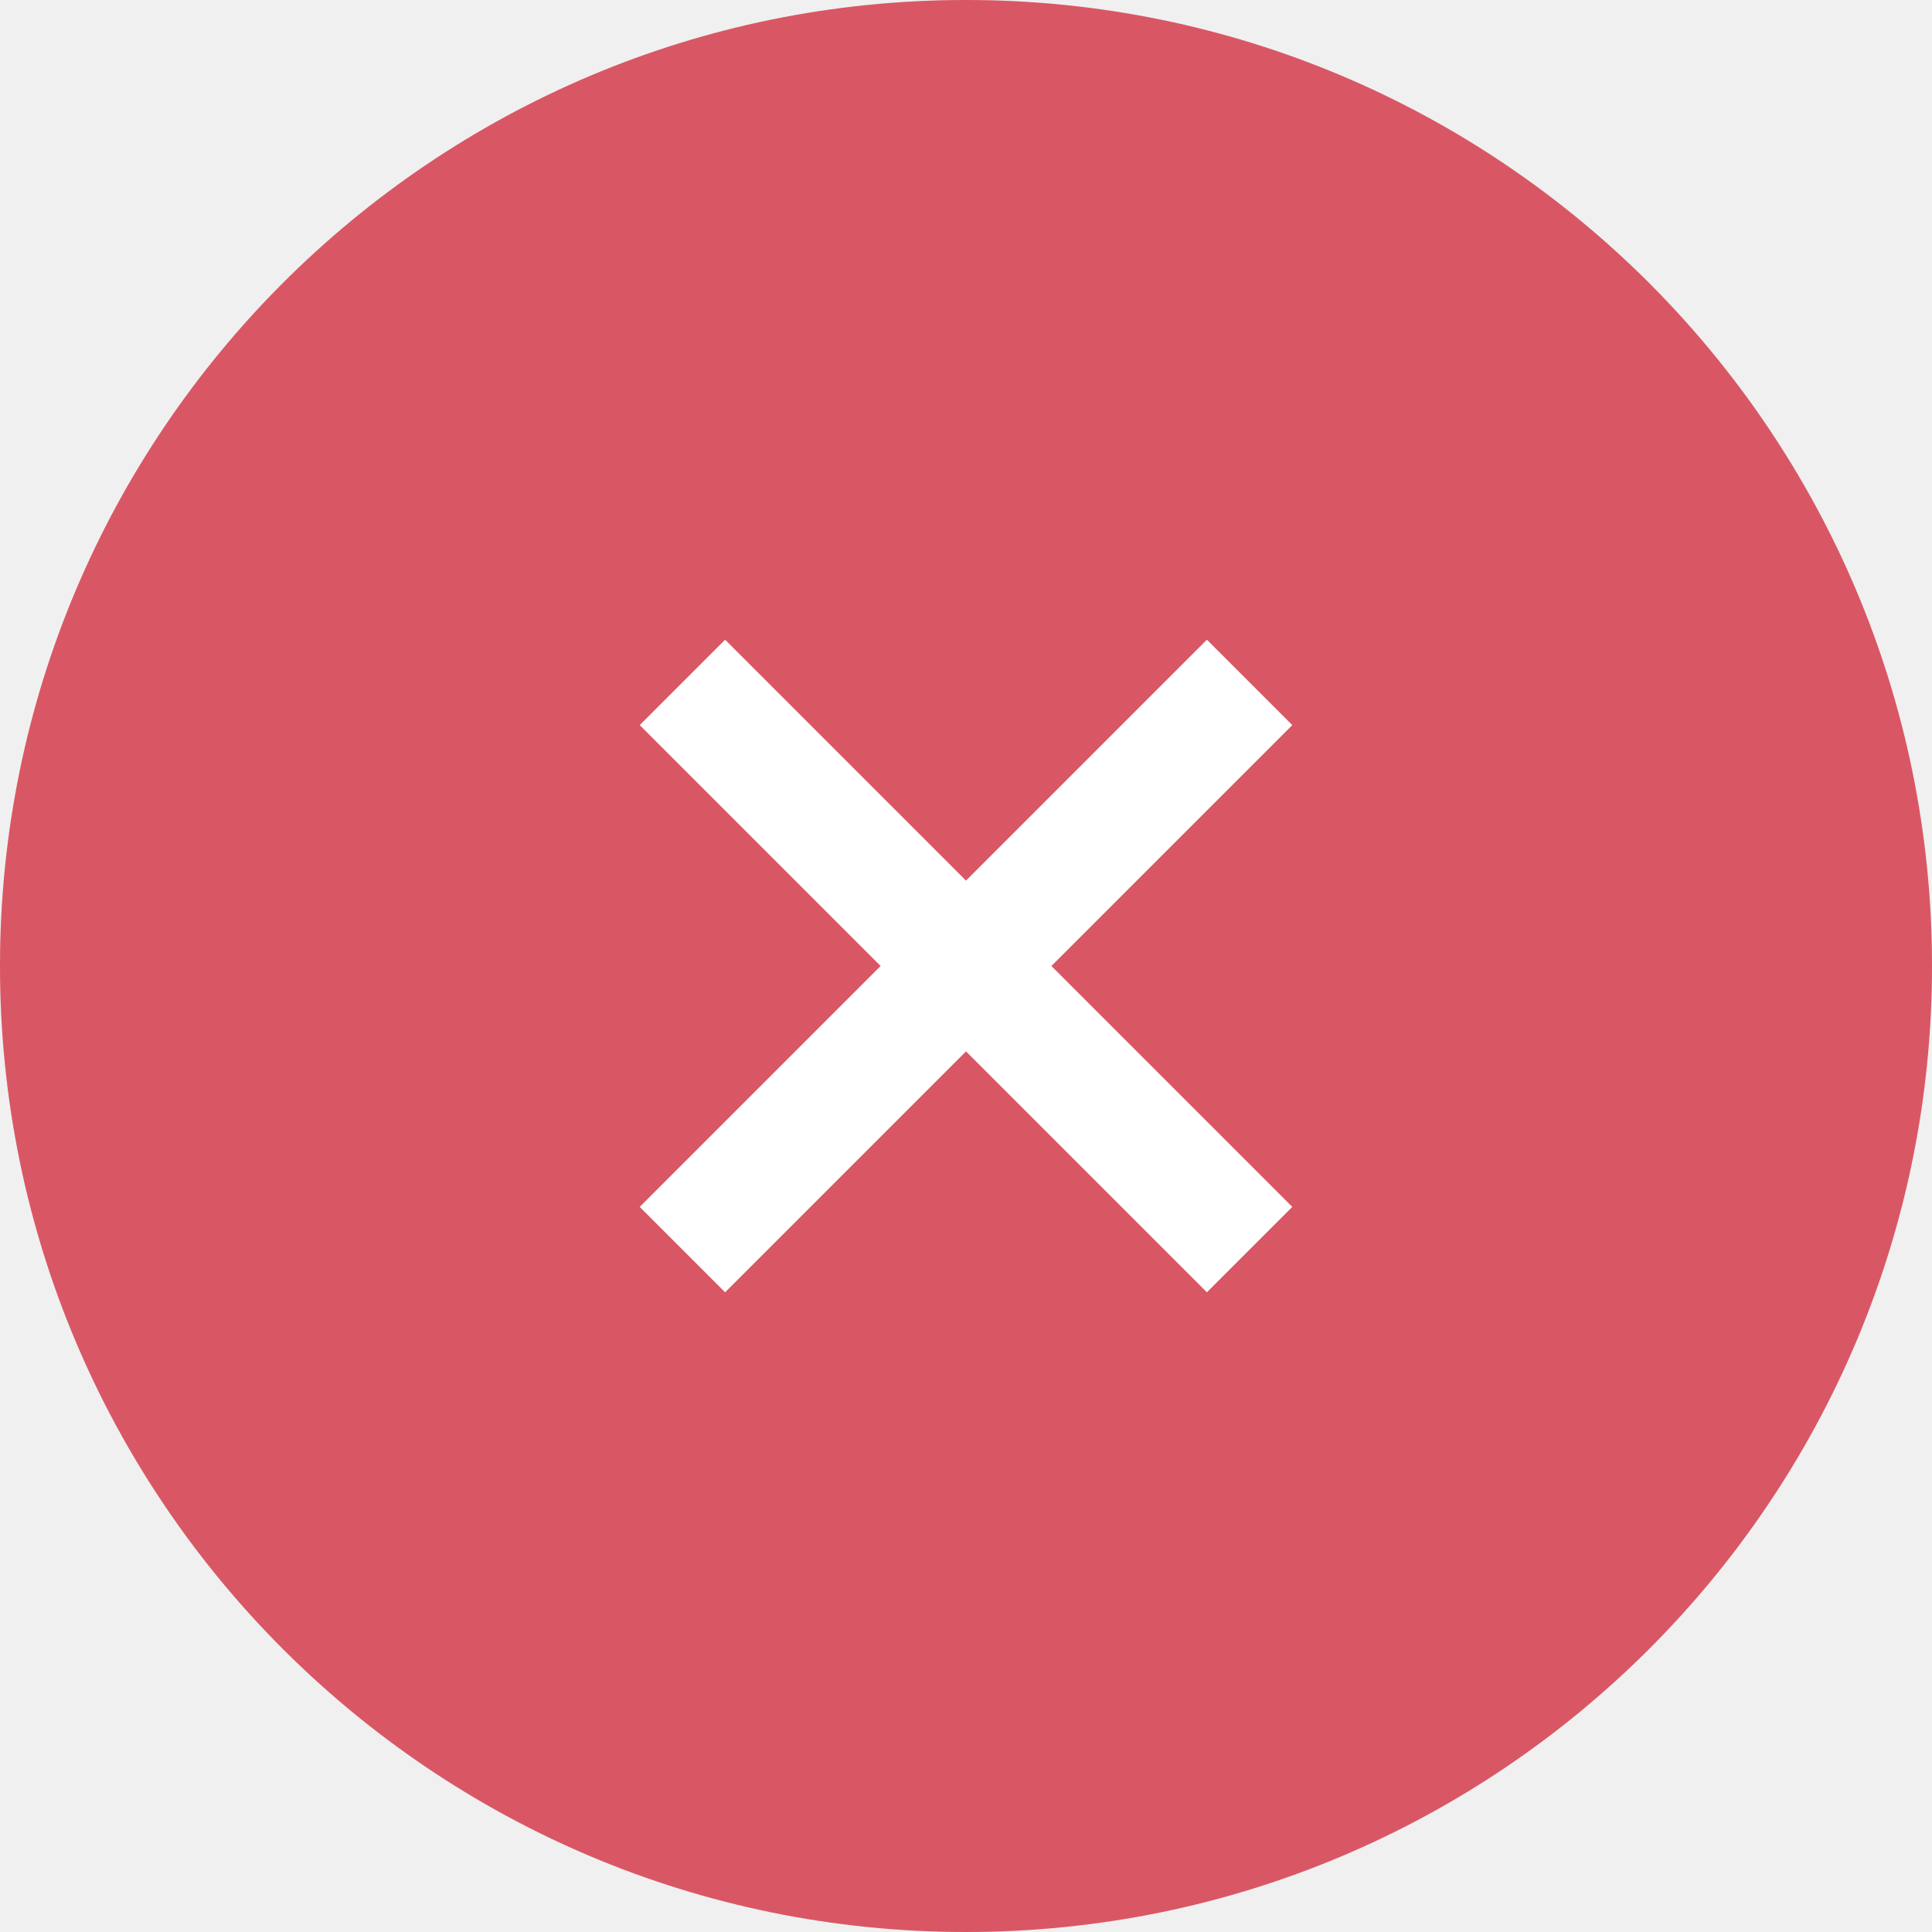
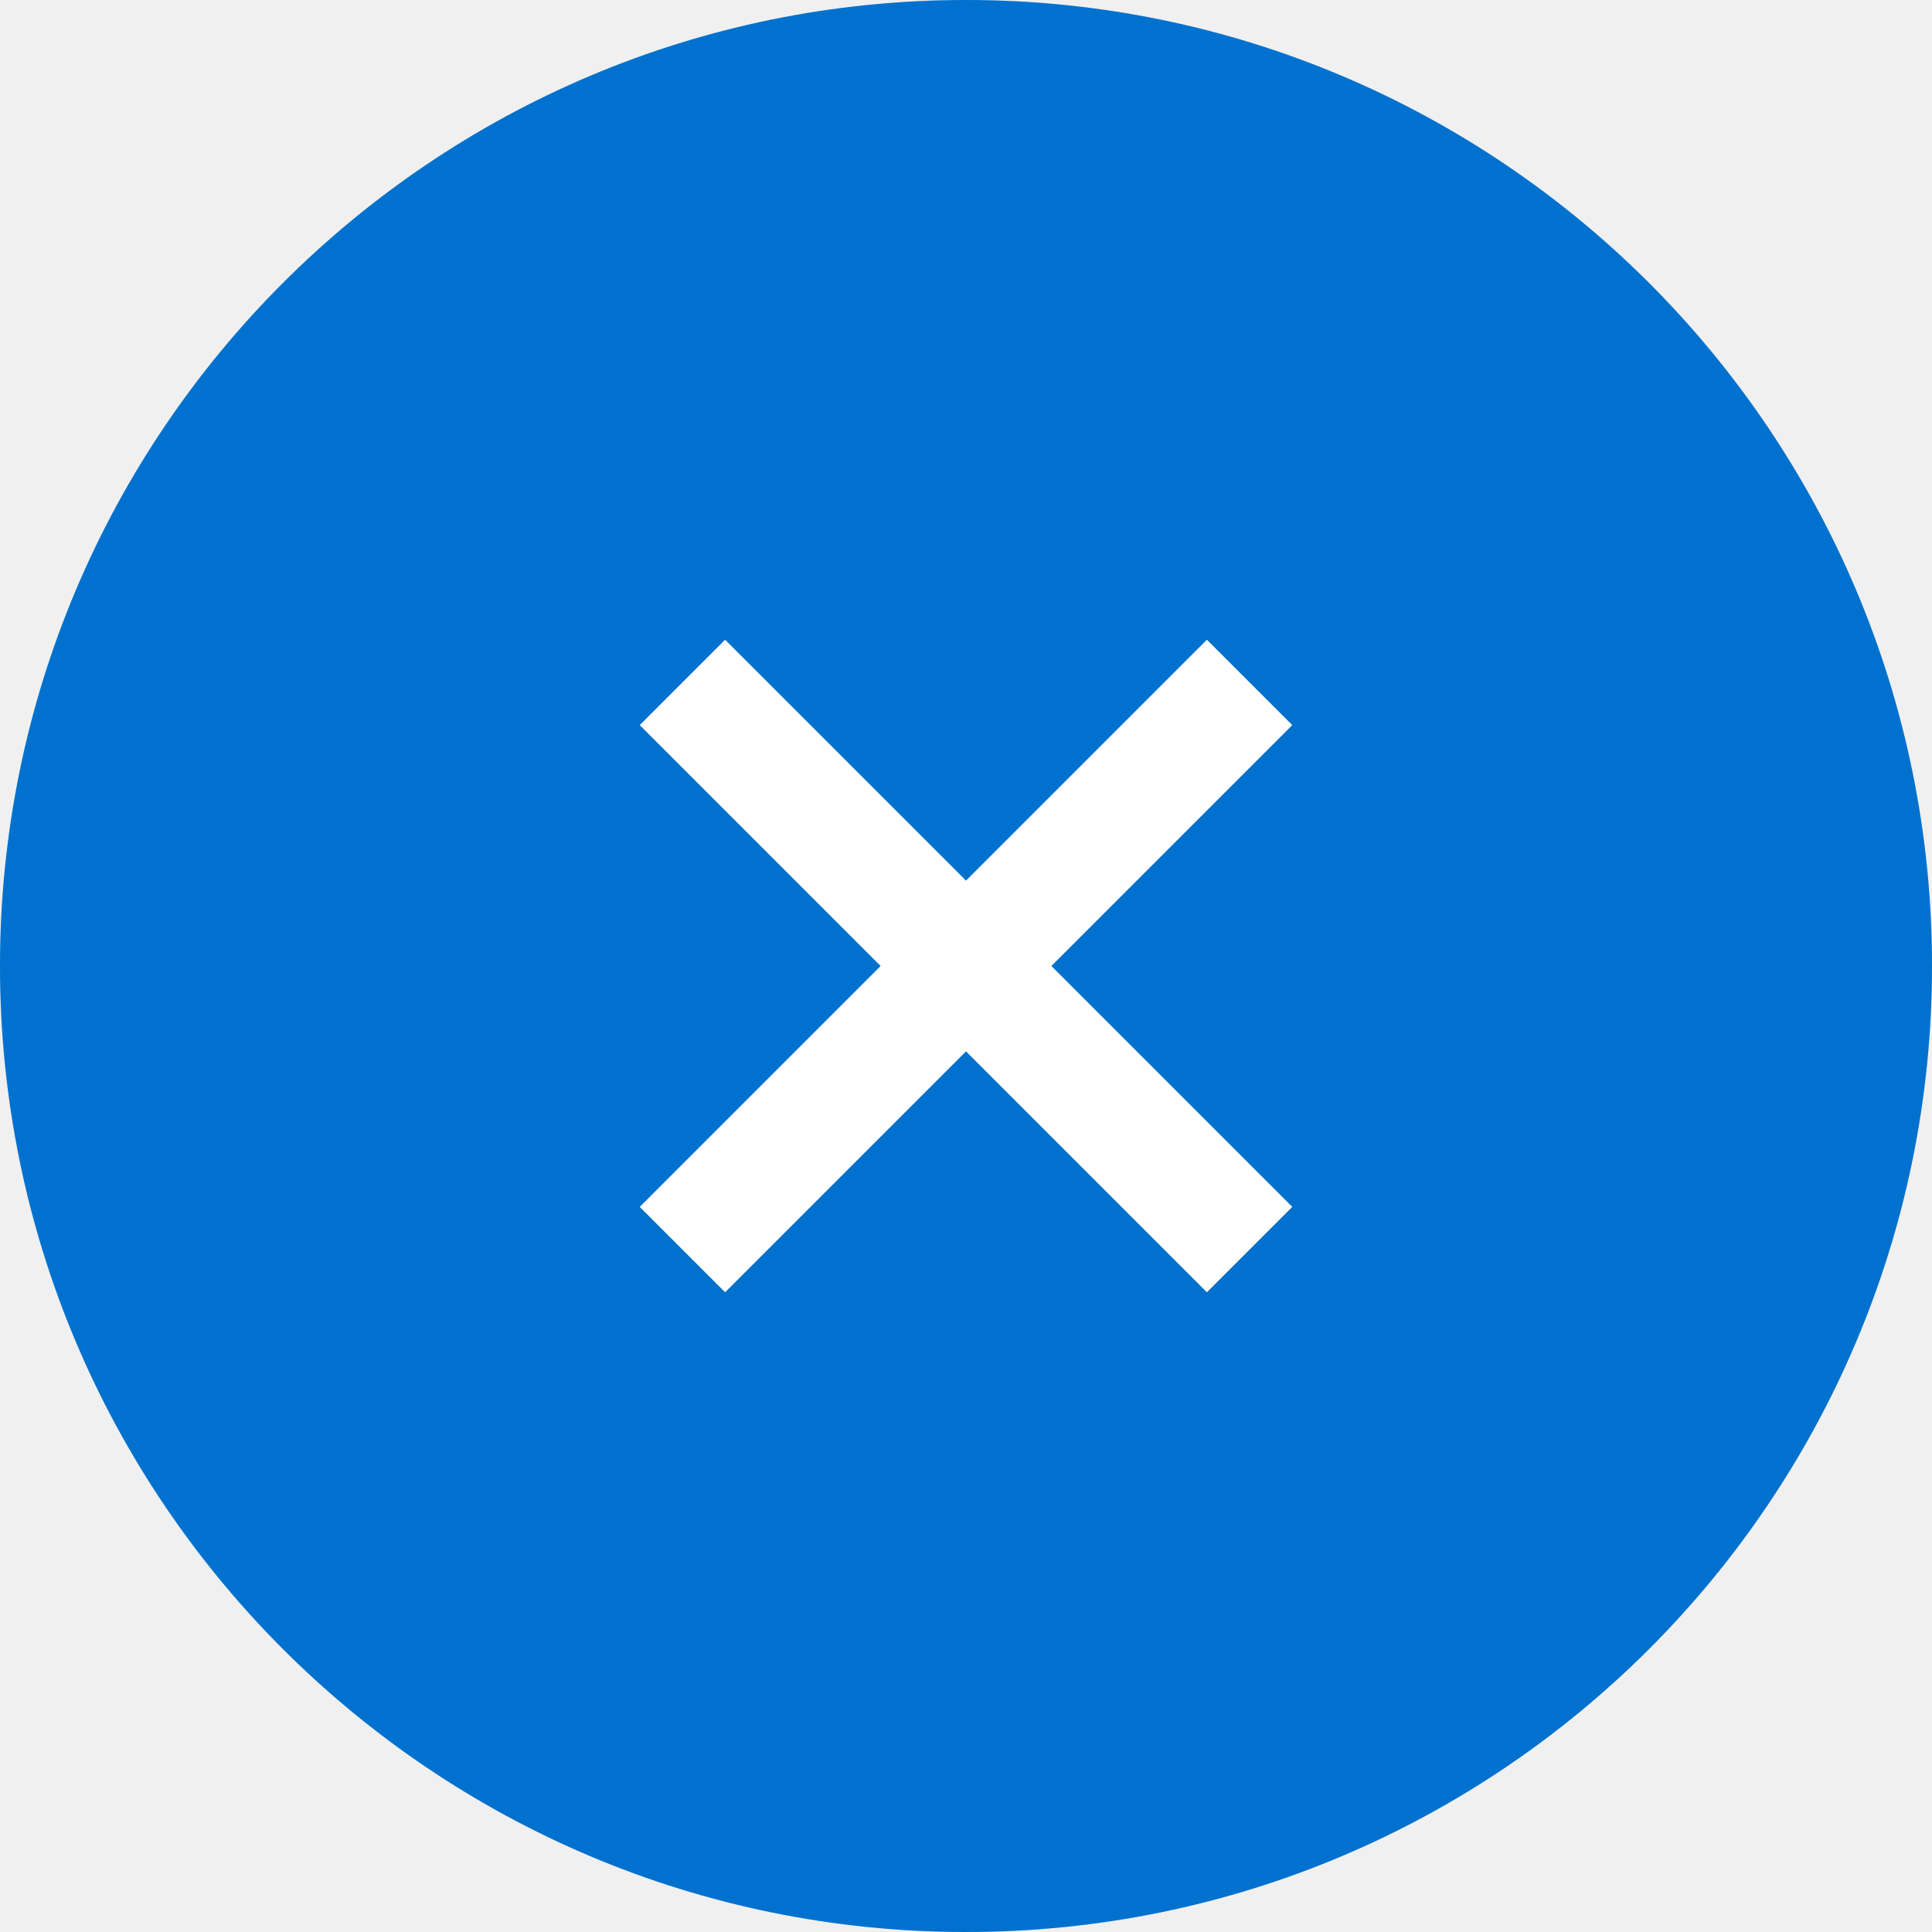
<svg xmlns="http://www.w3.org/2000/svg" id="svg7384" version="1.1" height="32" width="32">
  <defs id="defs7386" />
-   <circle style="fill:#FF5252;fill-opacity:1;stroke:none" id="path2994" cx="16" cy="16" r="16" />
+   <circle style="fill:#0071ce;fill-opacity:1;stroke:none" id="path2994" cx="16" cy="16" r="16" />
  <circle style="fill:#0071ce;fill-opacity:0.15;stroke:none" id="path2994-9" cx="16" cy="16" r="16" />
  <path id="path4778-0" style="fill:none;fill-opacity:0;fill-rule:evenodd;stroke:#ffffff;stroke-width:2;stroke-linecap:square;stroke-linejoin:miter;stroke-miterlimit:4;stroke-dasharray:none;stroke-opacity:1" d="m 12.01,12.01 c 7.98,7.98 7.98,7.98 7.98,7.98 m -7.98,0 c 7.98,-7.98 7.98,-7.98 7.98,-7.98" />
</svg>
